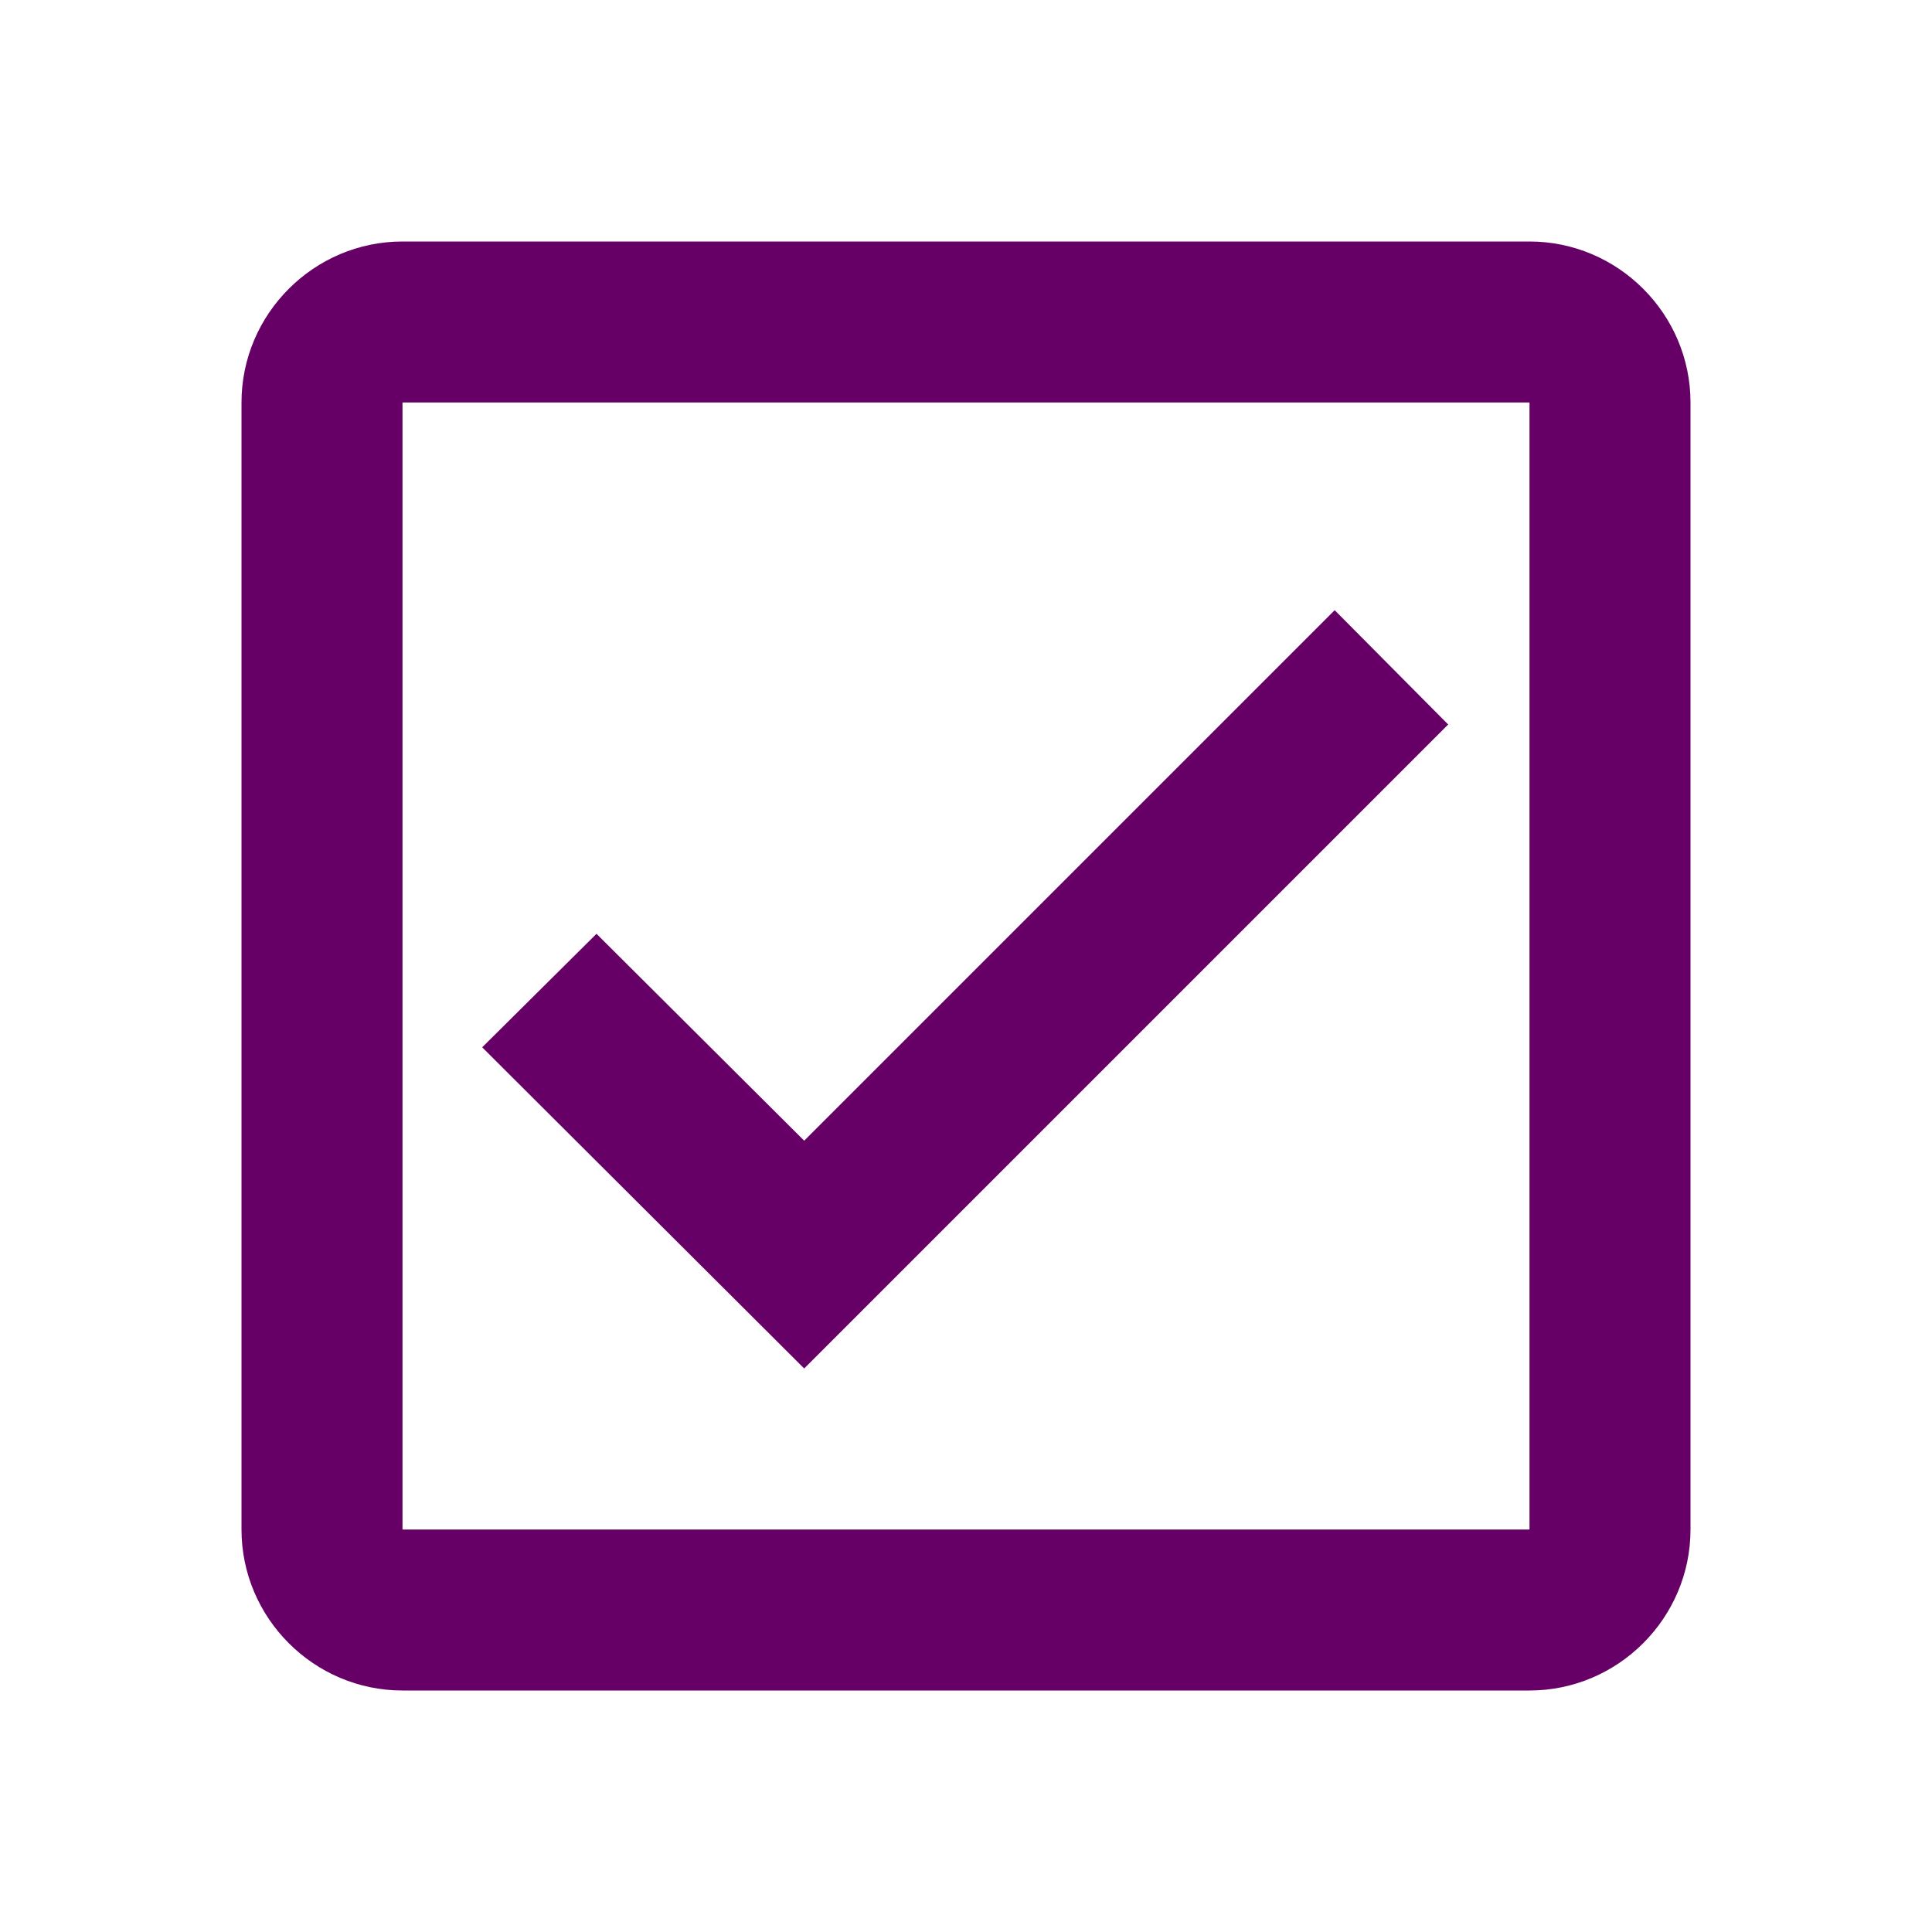
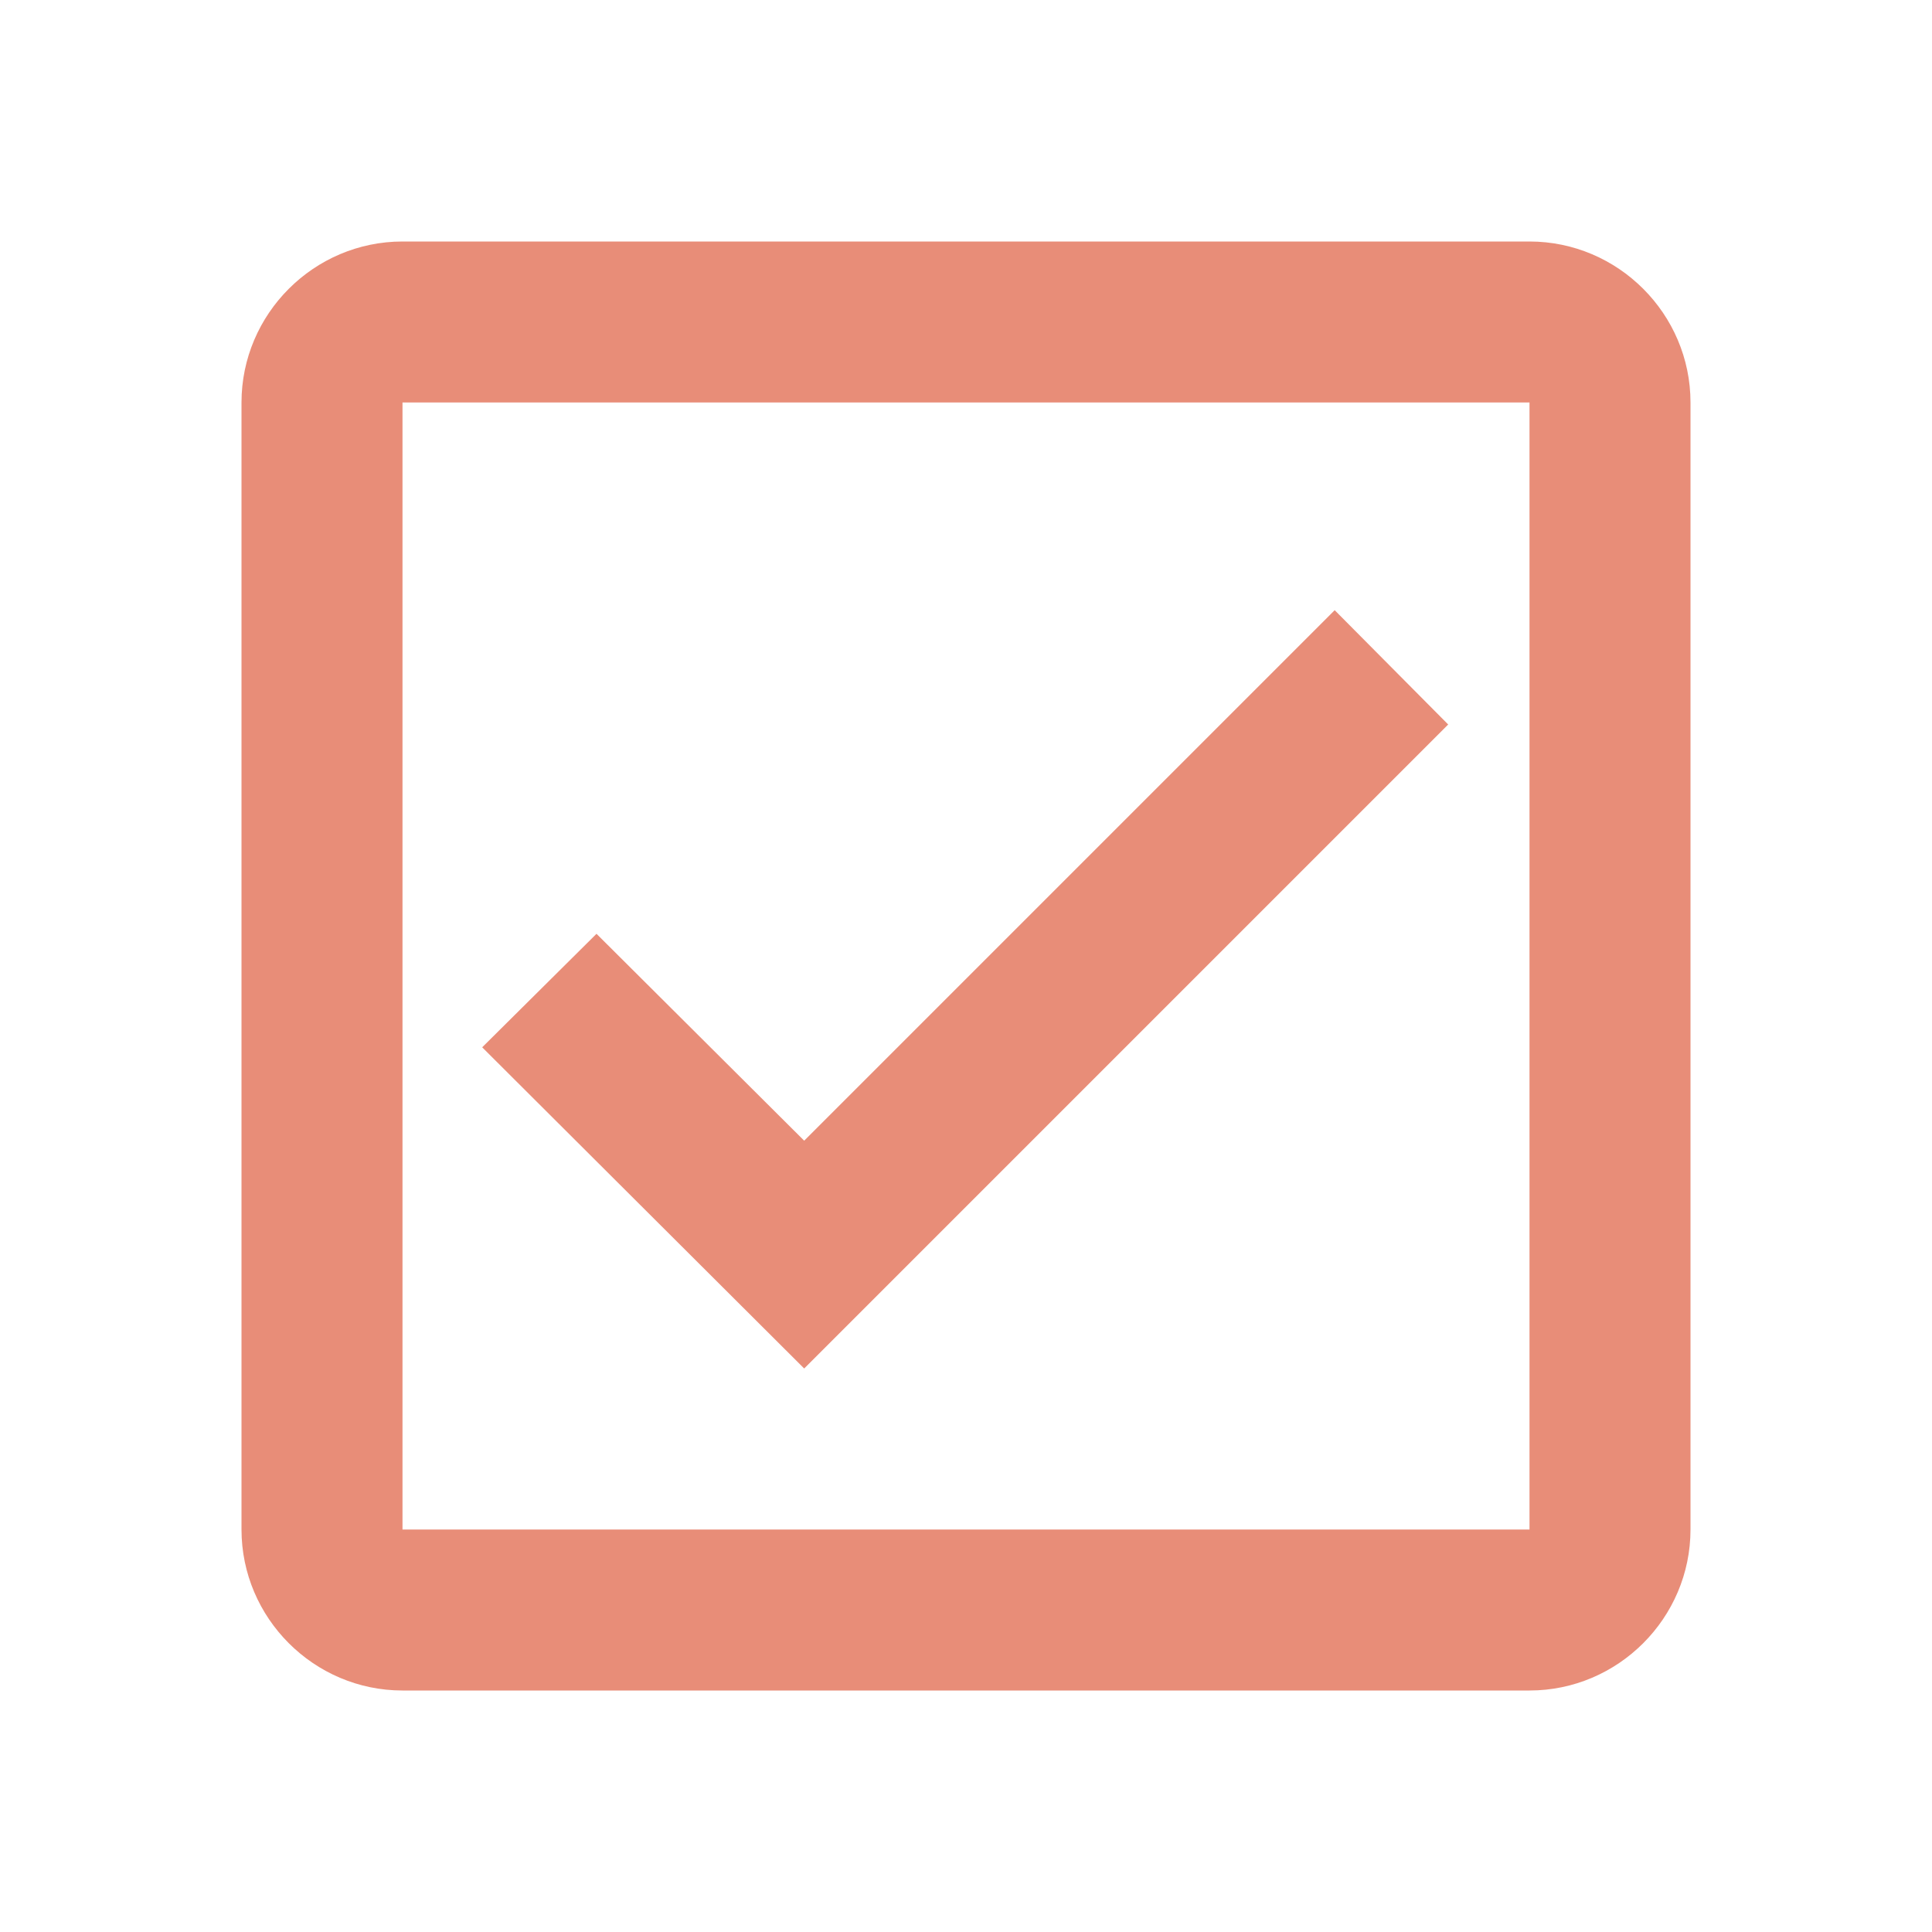
<svg xmlns="http://www.w3.org/2000/svg" width="24" height="24" viewBox="0 0 24 24" fill="none">
  <g id="check_box">
-     <path id="Vector" d="M19 3H5C3.9 3 3 3.9 3 5V19C3 20.1 3.9 21 5 21H19C20.1 21 21 20.1 21 19V5C21 3.9 20.1 3 19 3ZM19 19H5V5H19V19ZM17.99 9L16.58 7.58L9.99 14.17L7.41 11.6L5.99 13.01L9.99 17L17.99 9Z" fill="#660066" />
+     <path id="Vector" d="M19 3H5C3.9 3 3 3.9 3 5V19C3 20.1 3.9 21 5 21H19C20.1 21 21 20.1 21 19V5C21 3.9 20.1 3 19 3ZM19 19H5V5H19V19ZM17.99 9L16.58 7.58L9.99 14.17L7.41 11.6L5.99 13.01L9.99 17L17.99 9Z" fill="#e88d78" />
  </g>
</svg>
